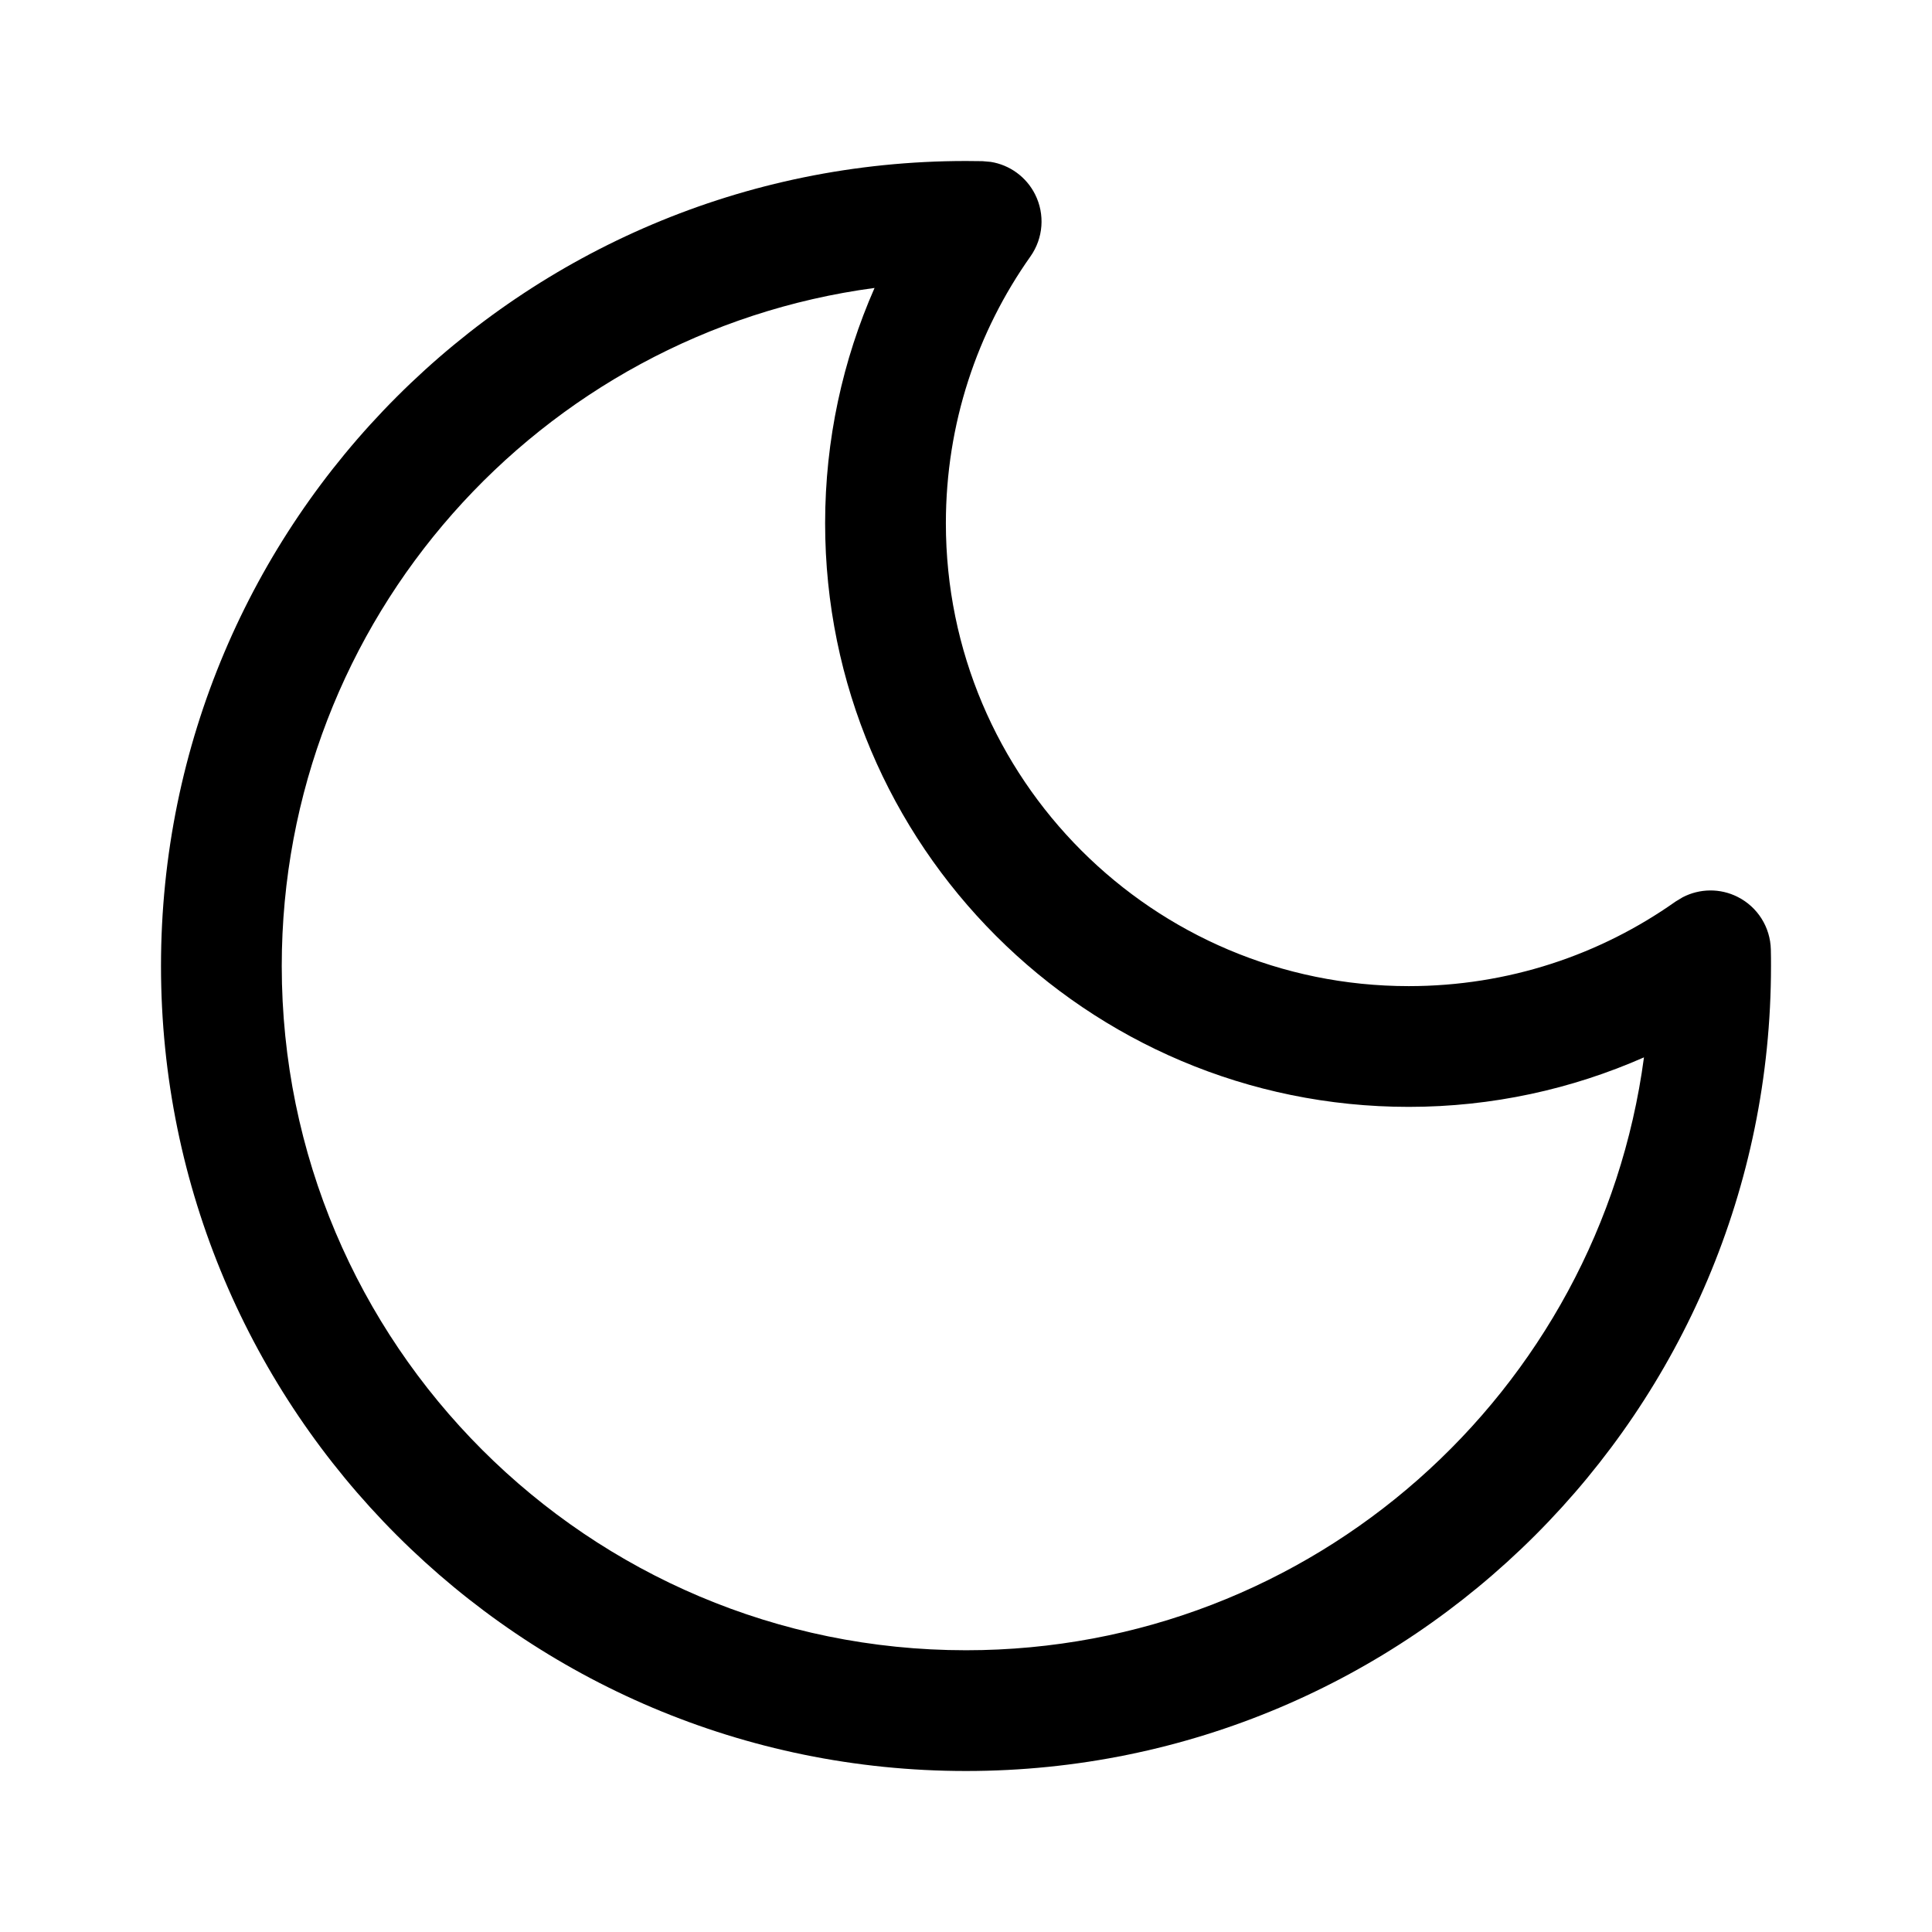
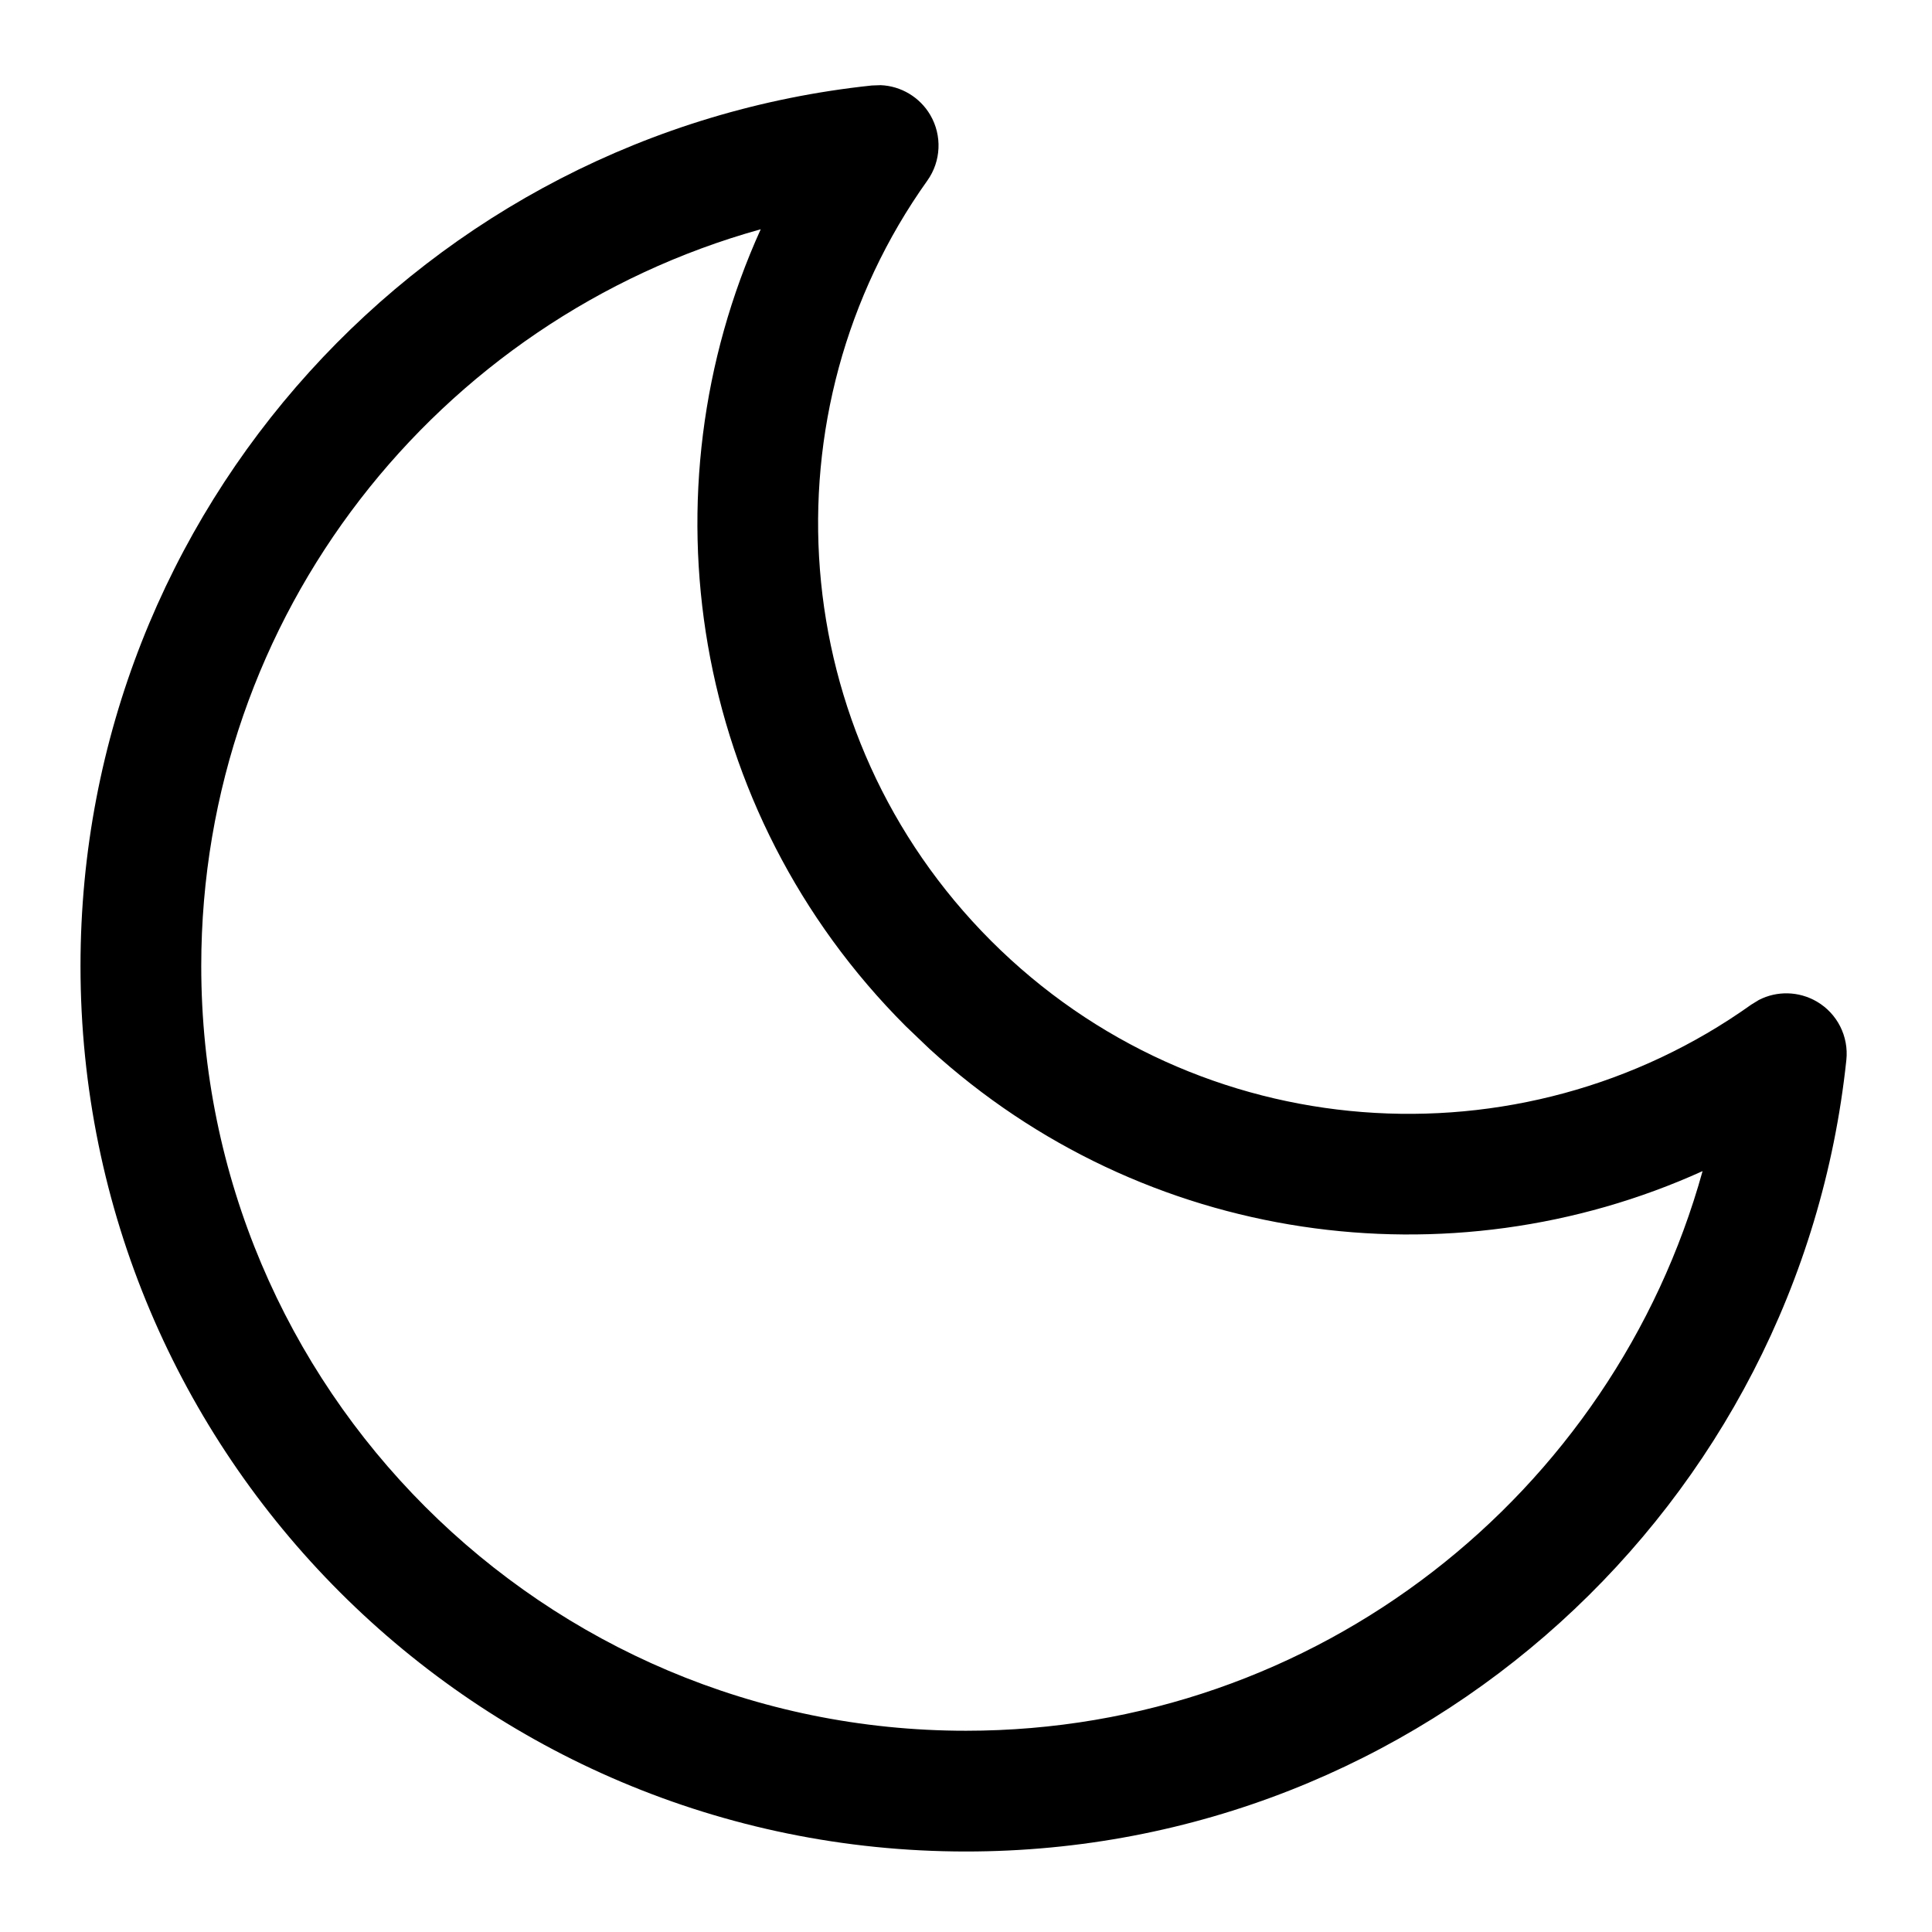
<svg xmlns="http://www.w3.org/2000/svg" width="24" height="24" viewBox="0 0 24 24" fill="none" data-fui-icon="true">
-   <path d="M12.204 2.002L12.307 2.011C12.542 2.048 12.749 2.197 12.858 2.414C12.983 2.662 12.961 2.958 12.801 3.185C12.139 4.121 11.75 5.264 11.75 6.5C11.75 9.676 14.324 12.25 17.5 12.25C18.736 12.25 19.879 11.861 20.815 11.199L20.903 11.146C21.115 11.036 21.369 11.032 21.586 11.142C21.834 11.267 21.992 11.518 21.998 11.796C22 11.864 22 11.932 22 12C22 17.523 17.523 22 12 22C6.477 22 2 17.523 2 12C2 6.477 6.477 2 12 2L12.204 2.002ZM10.864 3.577C6.707 4.132 3.5 7.691 3.5 12C3.5 16.694 7.306 20.5 12 20.5C16.309 20.5 19.867 17.293 20.422 13.135C19.527 13.529 18.539 13.75 17.5 13.75C13.496 13.75 10.25 10.504 10.25 6.5C10.25 5.461 10.47 4.472 10.864 3.577Z" fill="currentColor" />
+   <path d="M10.94 1.058C11.192 1.068 11.427 1.207 11.557 1.43C11.705 1.684 11.691 2.003 11.52 2.243C9.476 5.11 9.741 9.116 12.312 11.688C14.884 14.259 18.889 14.523 21.756 12.479L21.849 12.422C22.074 12.306 22.346 12.312 22.569 12.442C22.824 12.591 22.967 12.875 22.936 13.168C22.352 18.694 17.681 23 12 23C5.925 23 1 18.075 1 12C1 6.32 5.305 1.646 10.83 1.062L10.94 1.058ZM9.45 2.848C5.442 3.962 2.5 7.637 2.5 12C2.5 17.247 6.753 21.5 12 21.5C16.363 21.5 20.037 18.557 21.15 14.548C18.012 15.97 14.215 15.466 11.547 13.03L11.252 12.748C8.574 10.07 7.975 6.104 9.45 2.848Z" fill="currentColor" />
</svg>
